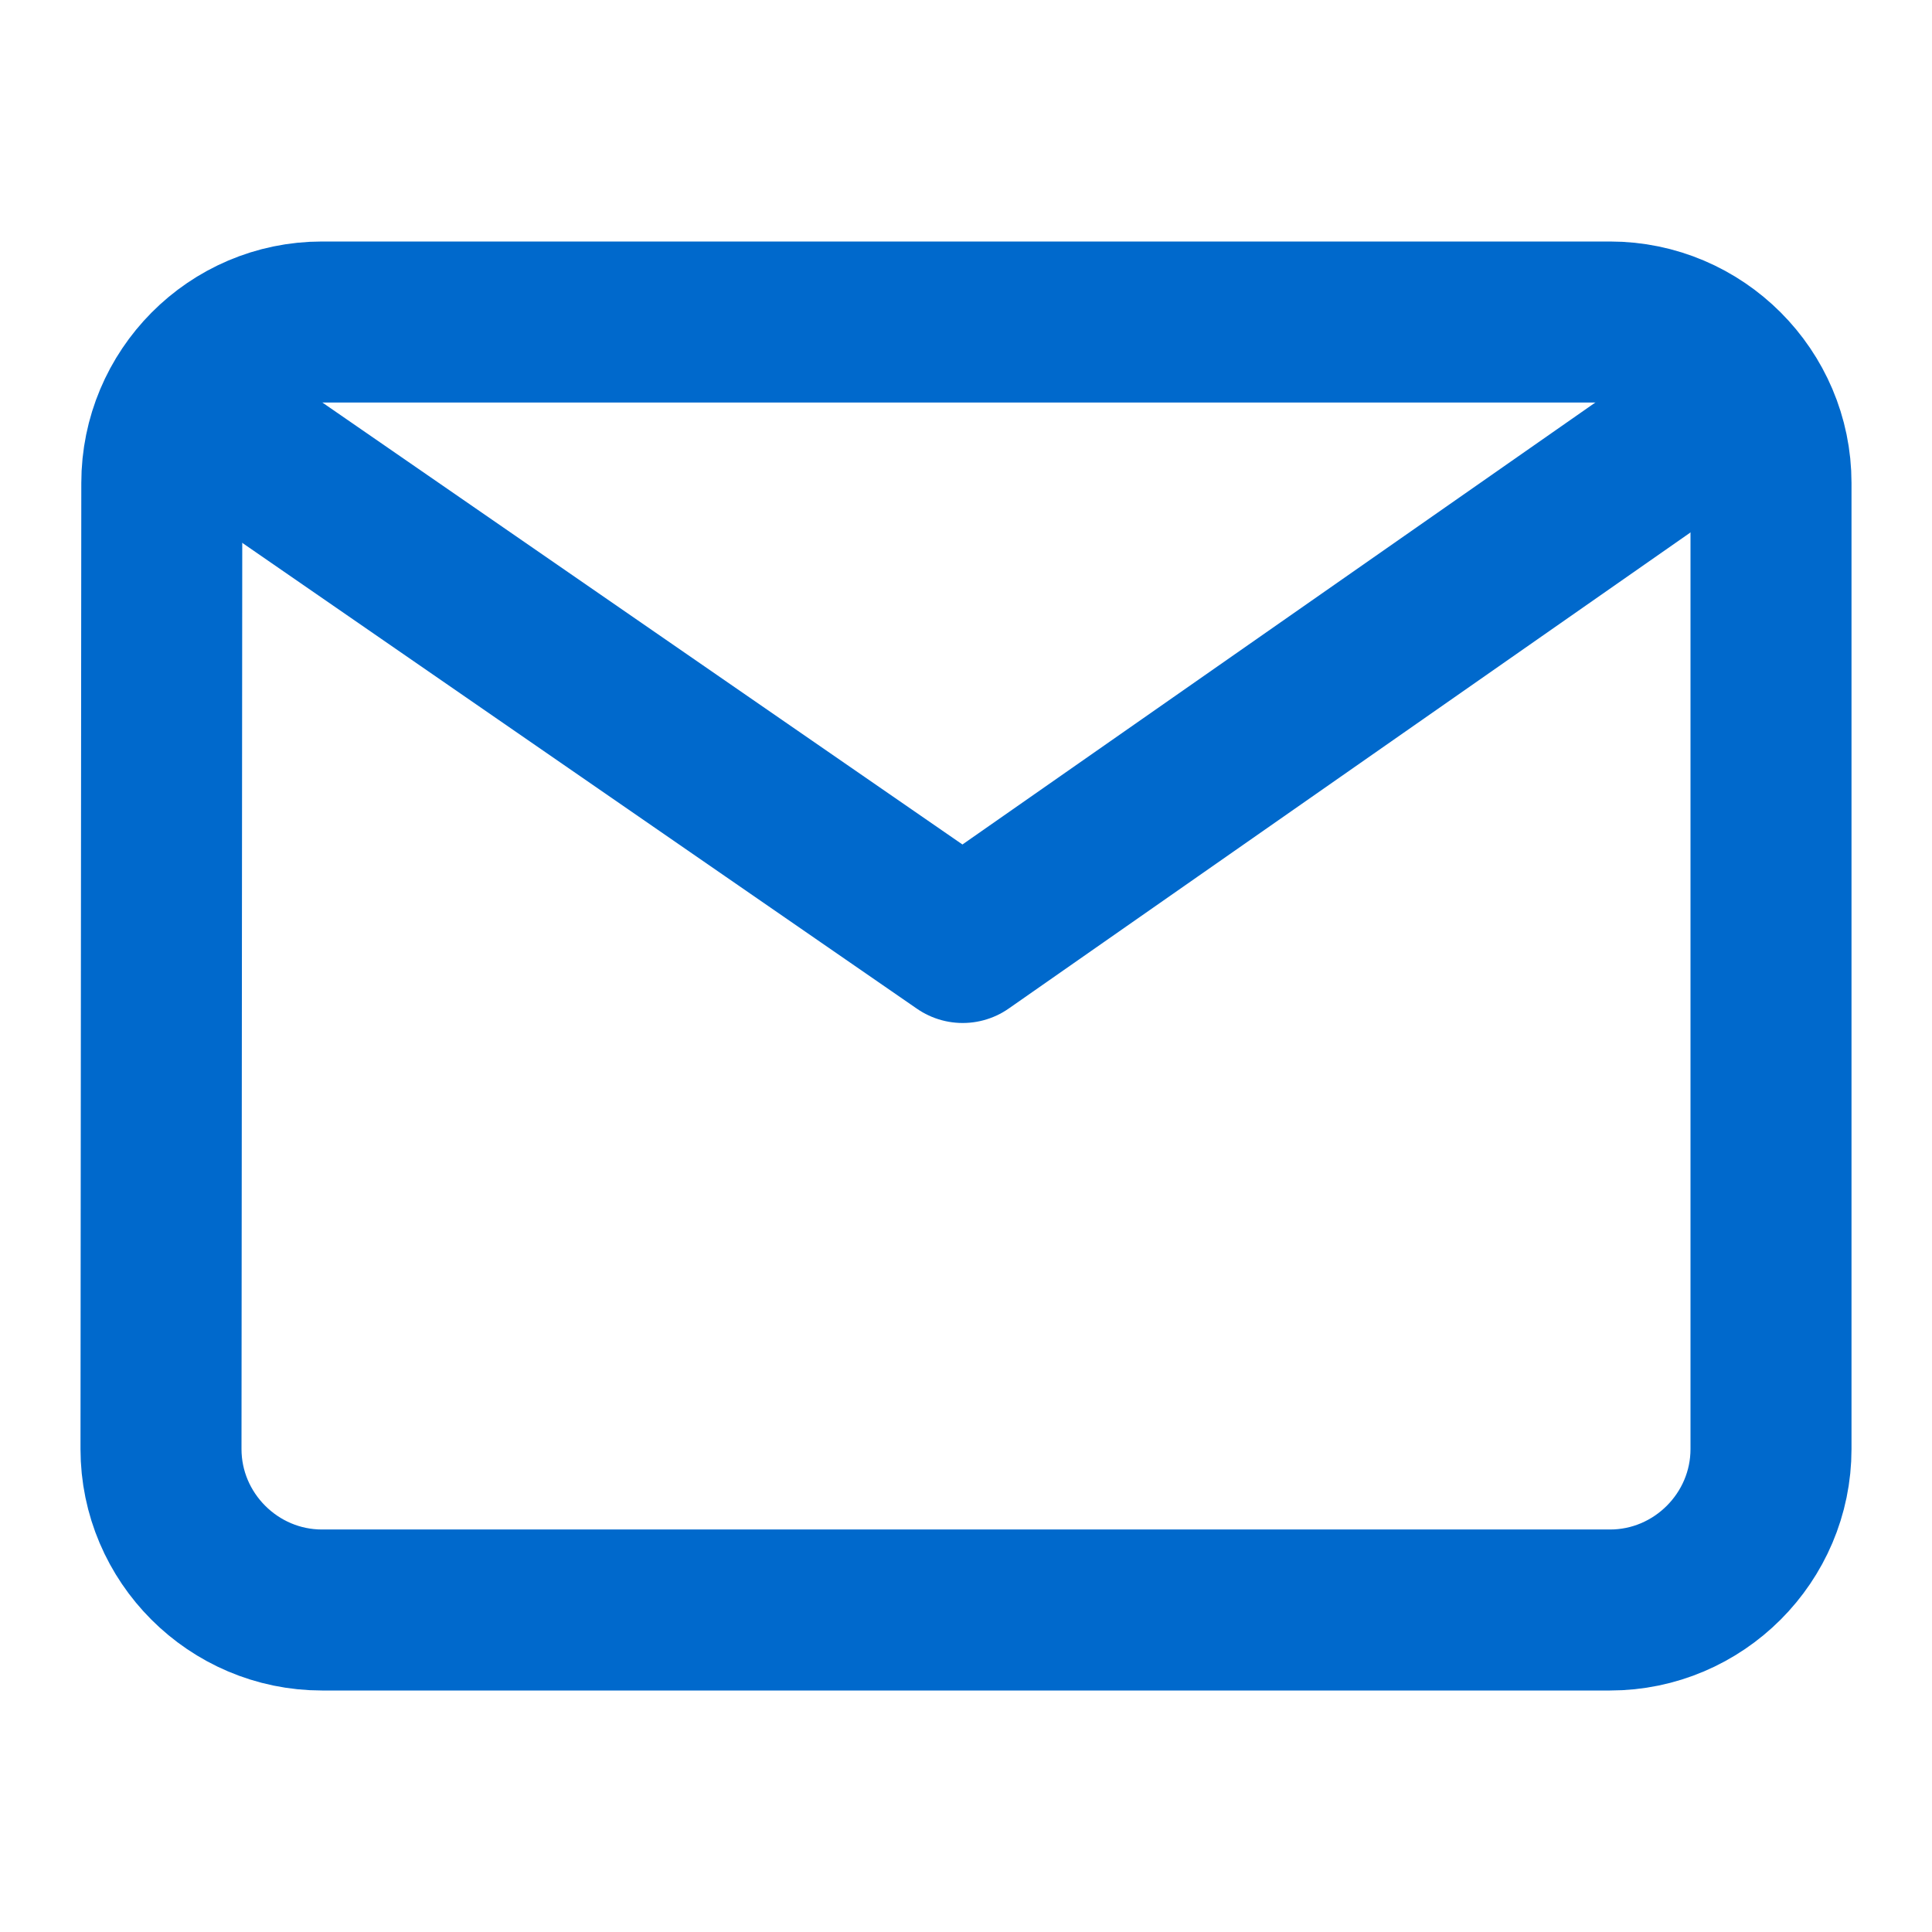
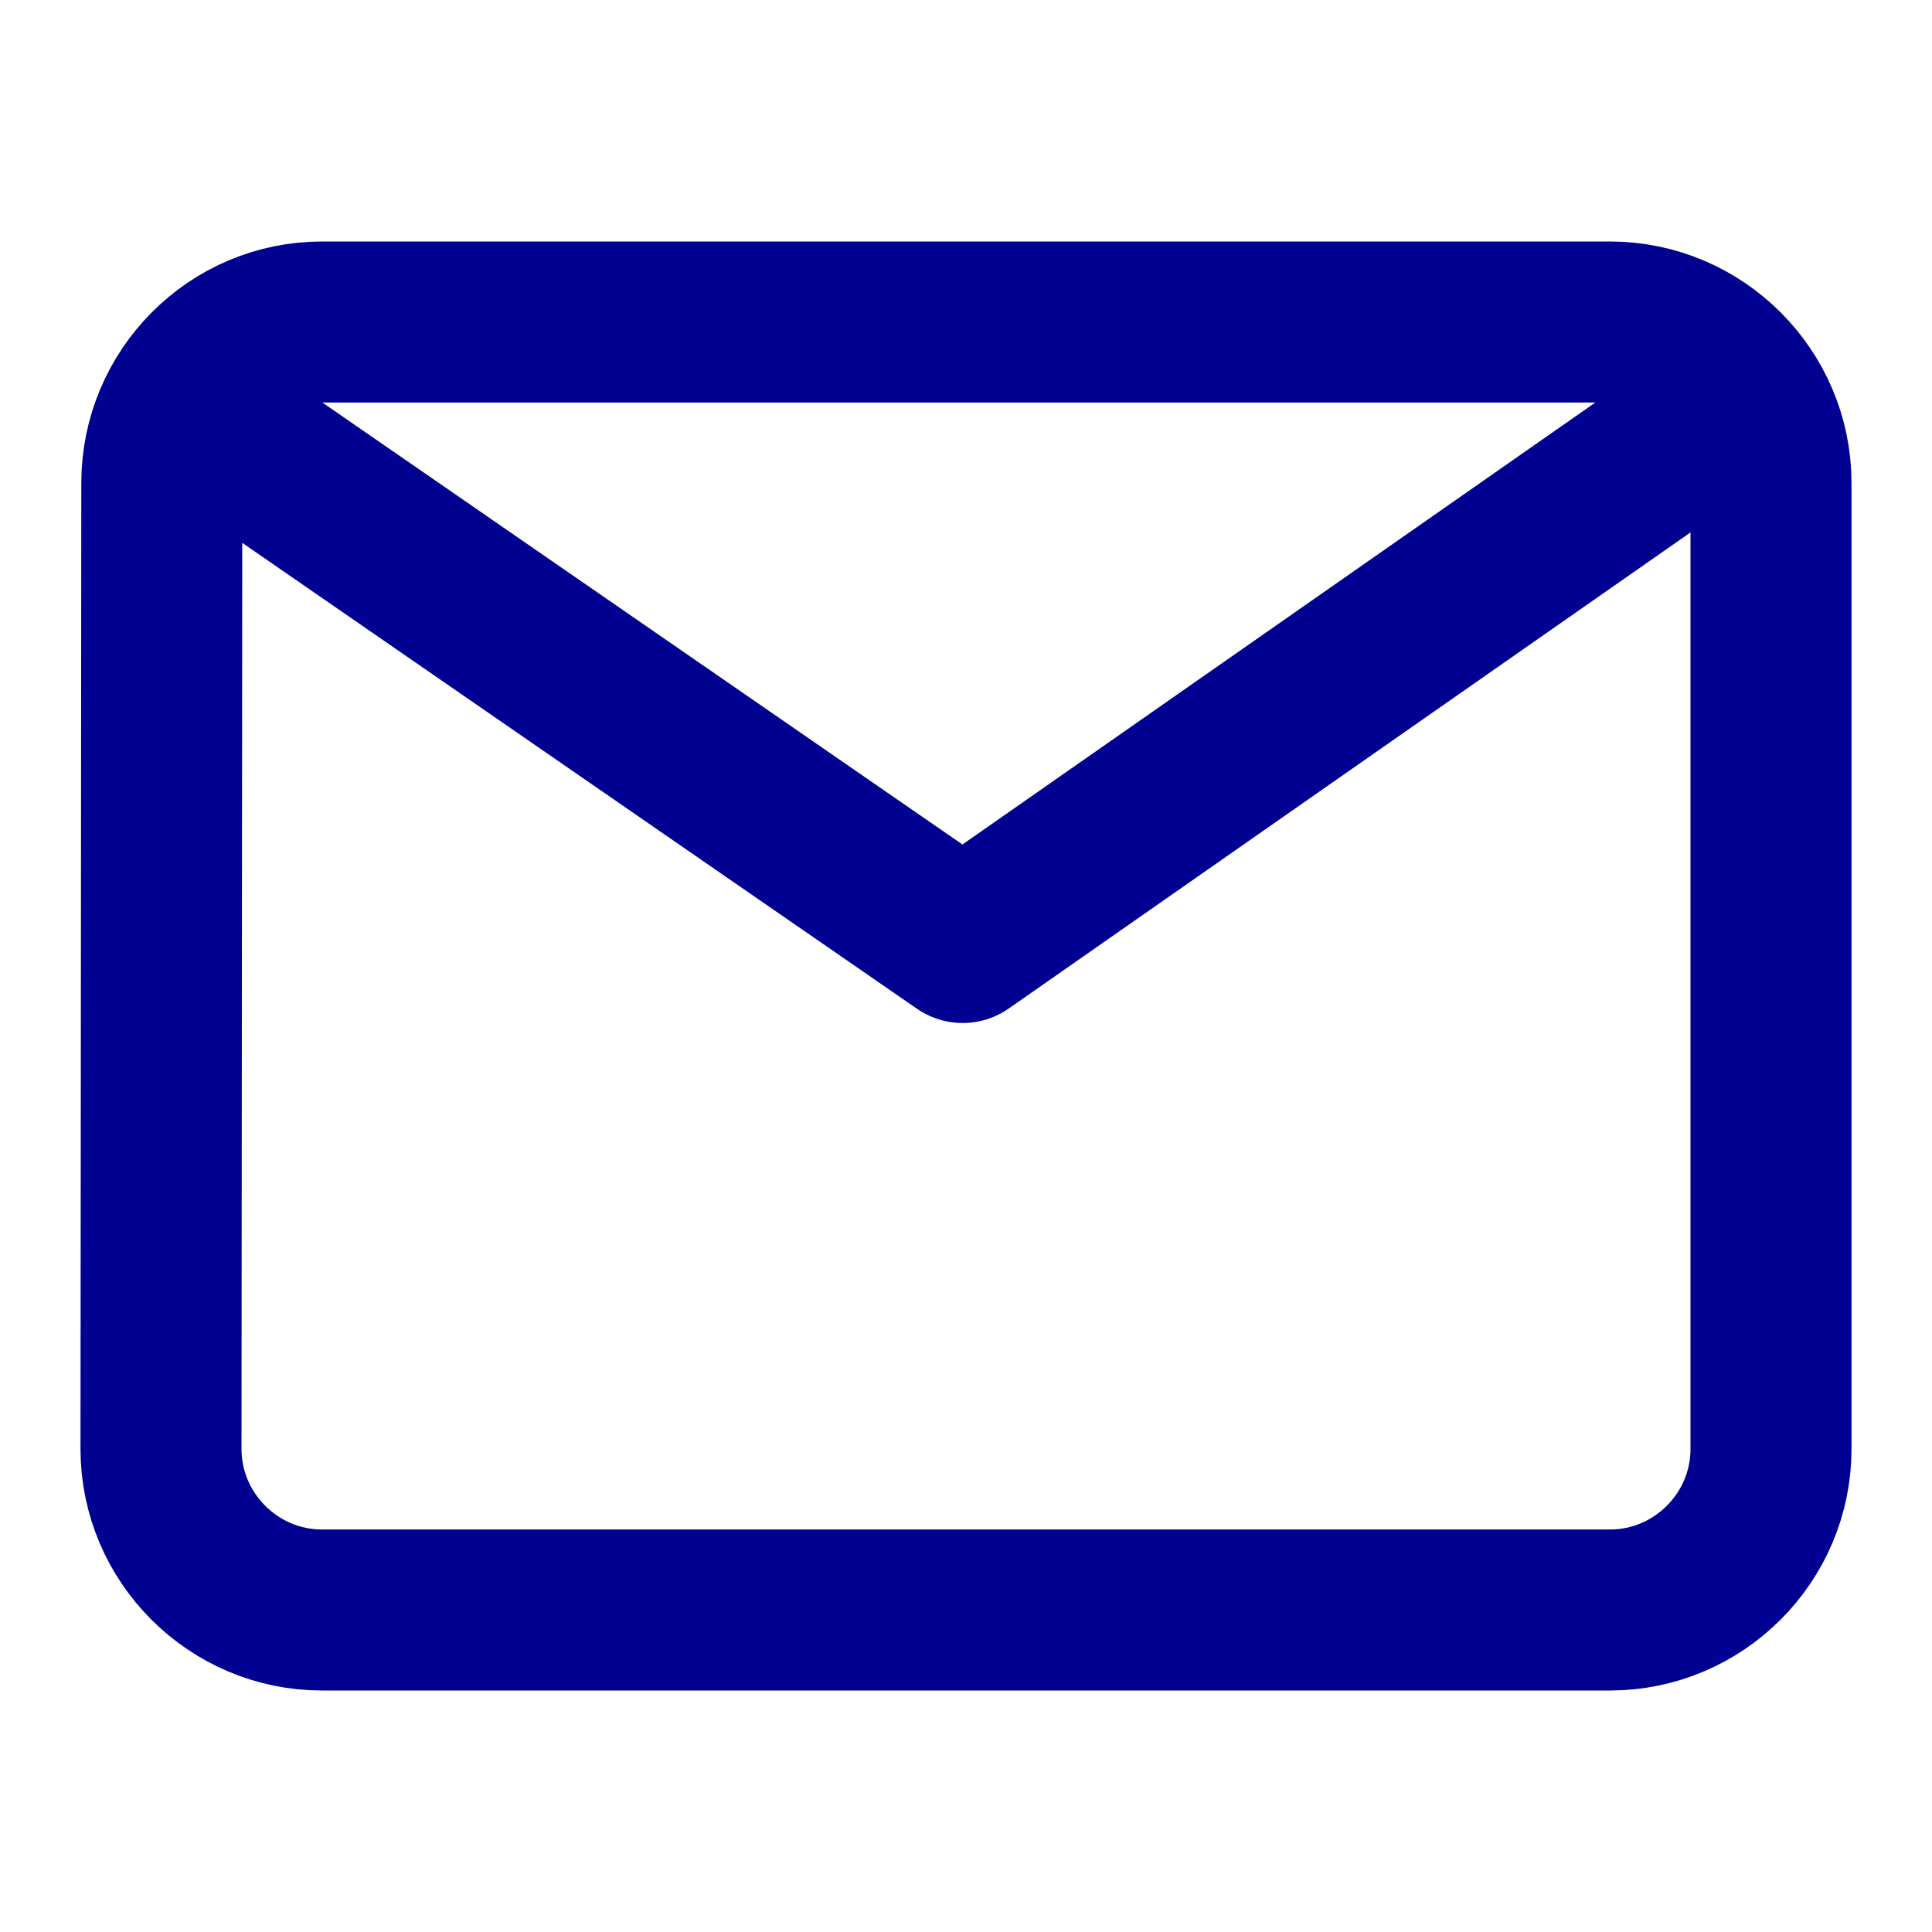
<svg xmlns="http://www.w3.org/2000/svg" width="24" height="24" viewBox="0 0 24 24">
  <g fill="none" fill-rule="evenodd">
-     <g stroke="#0069CC" stroke-linecap="round" stroke-linejoin="round" stroke-width="2">
+     <g stroke="#000091" stroke-linecap="round" stroke-linejoin="round" stroke-width="2">
      <path d="M20 4H4c-1.1 0-1.99.9-1.99 2L2 18c0 1.1.9 2 2 2h16c1.1 0 2-.9 2-2V6c0-1.1-.9-2-2-2z" />
      <path d="M2.292 5.033l9.667 6.675 9.666-6.75" />
    </g>
    <path d="M0 0h24v24H0z" />
  </g>
</svg>
